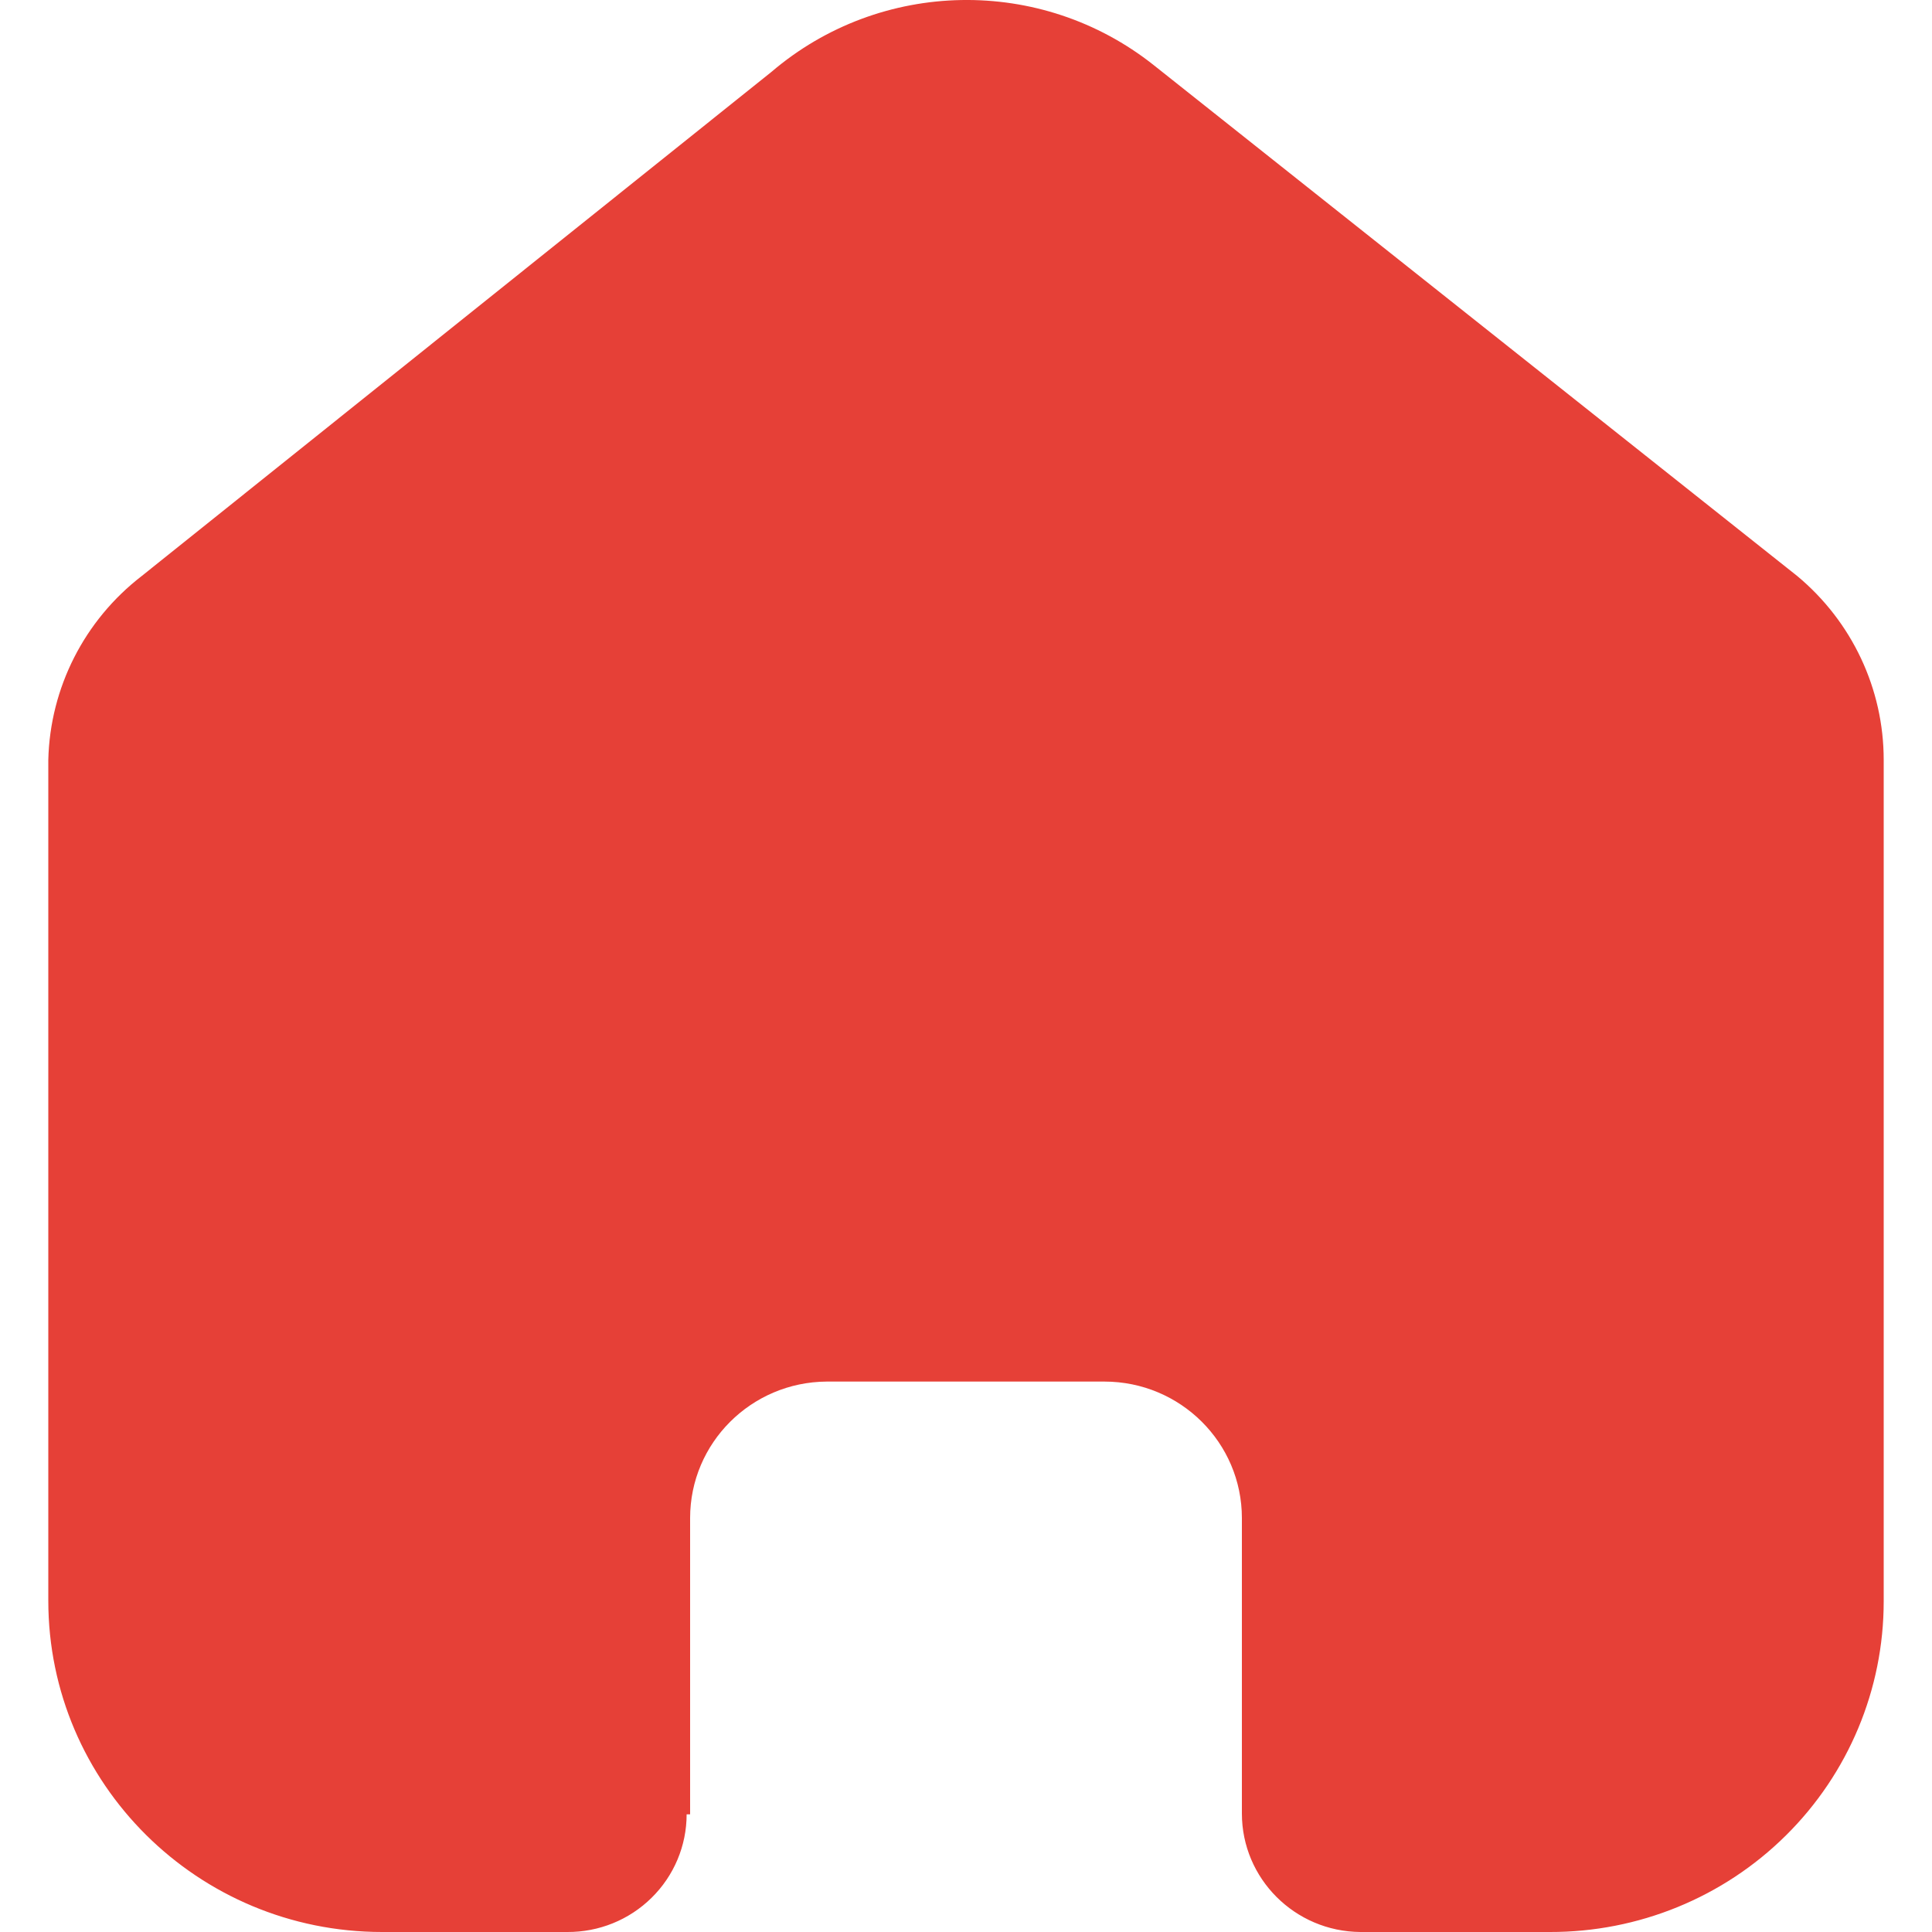
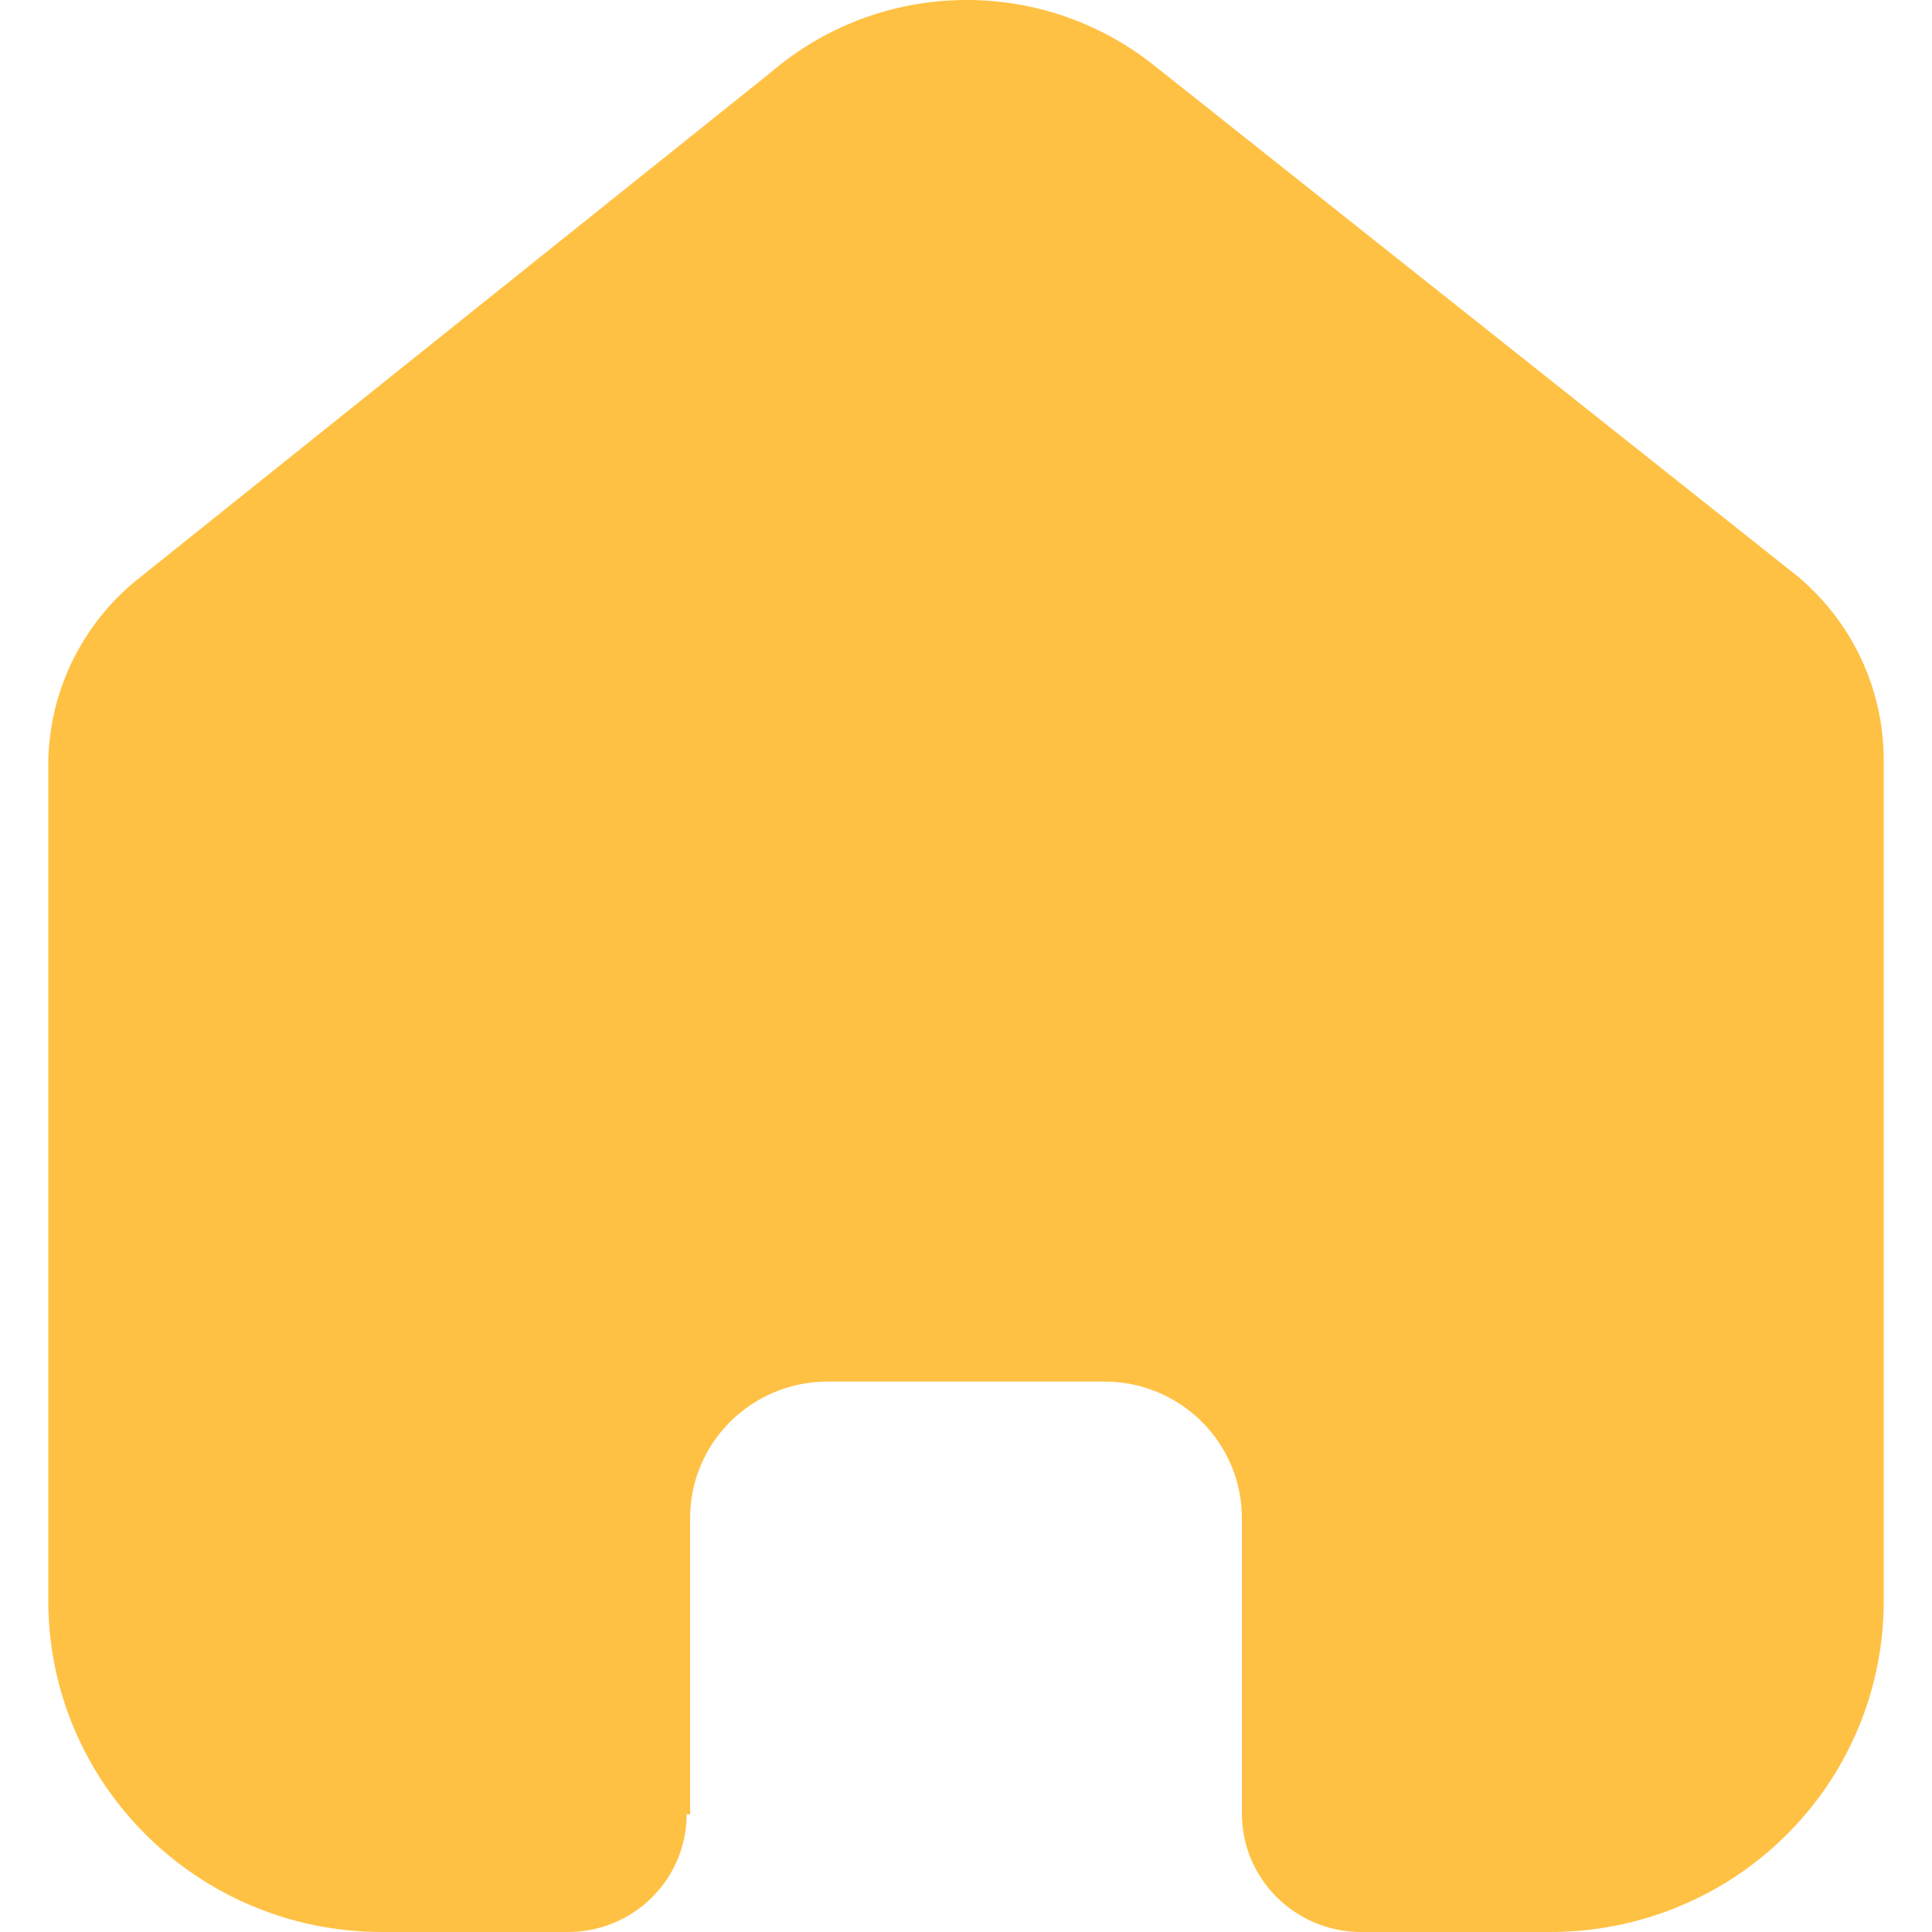
<svg xmlns="http://www.w3.org/2000/svg" width="20" height="20" viewBox="0 0 20 20" fill="none">
-   <path d="M7.144 18.782V15.715C7.144 14.938 7.776 14.307 8.558 14.302H11.433C12.219 14.302 12.856 14.935 12.856 15.715V18.773C12.856 19.447 13.404 19.995 14.083 20H16.044C16.96 20.002 17.839 19.643 18.487 19.001C19.136 18.359 19.5 17.487 19.5 16.578V7.866C19.5 7.131 19.172 6.435 18.605 5.963L11.943 0.674C10.778 -0.251 9.115 -0.221 7.985 0.745L1.467 5.963C0.873 6.421 0.518 7.12 0.5 7.866V16.569C0.5 18.464 2.047 20 3.956 20H5.872C6.199 20.002 6.513 19.875 6.745 19.646C6.977 19.418 7.108 19.107 7.108 18.782H7.144Z" fill="#E64037" />
+   <path d="M7.144 18.782V15.715C7.144 14.938 7.776 14.307 8.558 14.302H11.433C12.219 14.302 12.856 14.935 12.856 15.715V18.773C12.856 19.447 13.404 19.995 14.083 20H16.044C16.96 20.002 17.839 19.643 18.487 19.001C19.136 18.359 19.5 17.487 19.5 16.578V7.866C19.5 7.131 19.172 6.435 18.605 5.963L11.943 0.674C10.778 -0.251 9.115 -0.221 7.985 0.745L1.467 5.963C0.873 6.421 0.518 7.12 0.5 7.866V16.569C0.5 18.464 2.047 20 3.956 20H5.872C6.199 20.002 6.513 19.875 6.745 19.646C6.977 19.418 7.108 19.107 7.108 18.782H7.144Z" fill="#FFC144" />
</svg>
